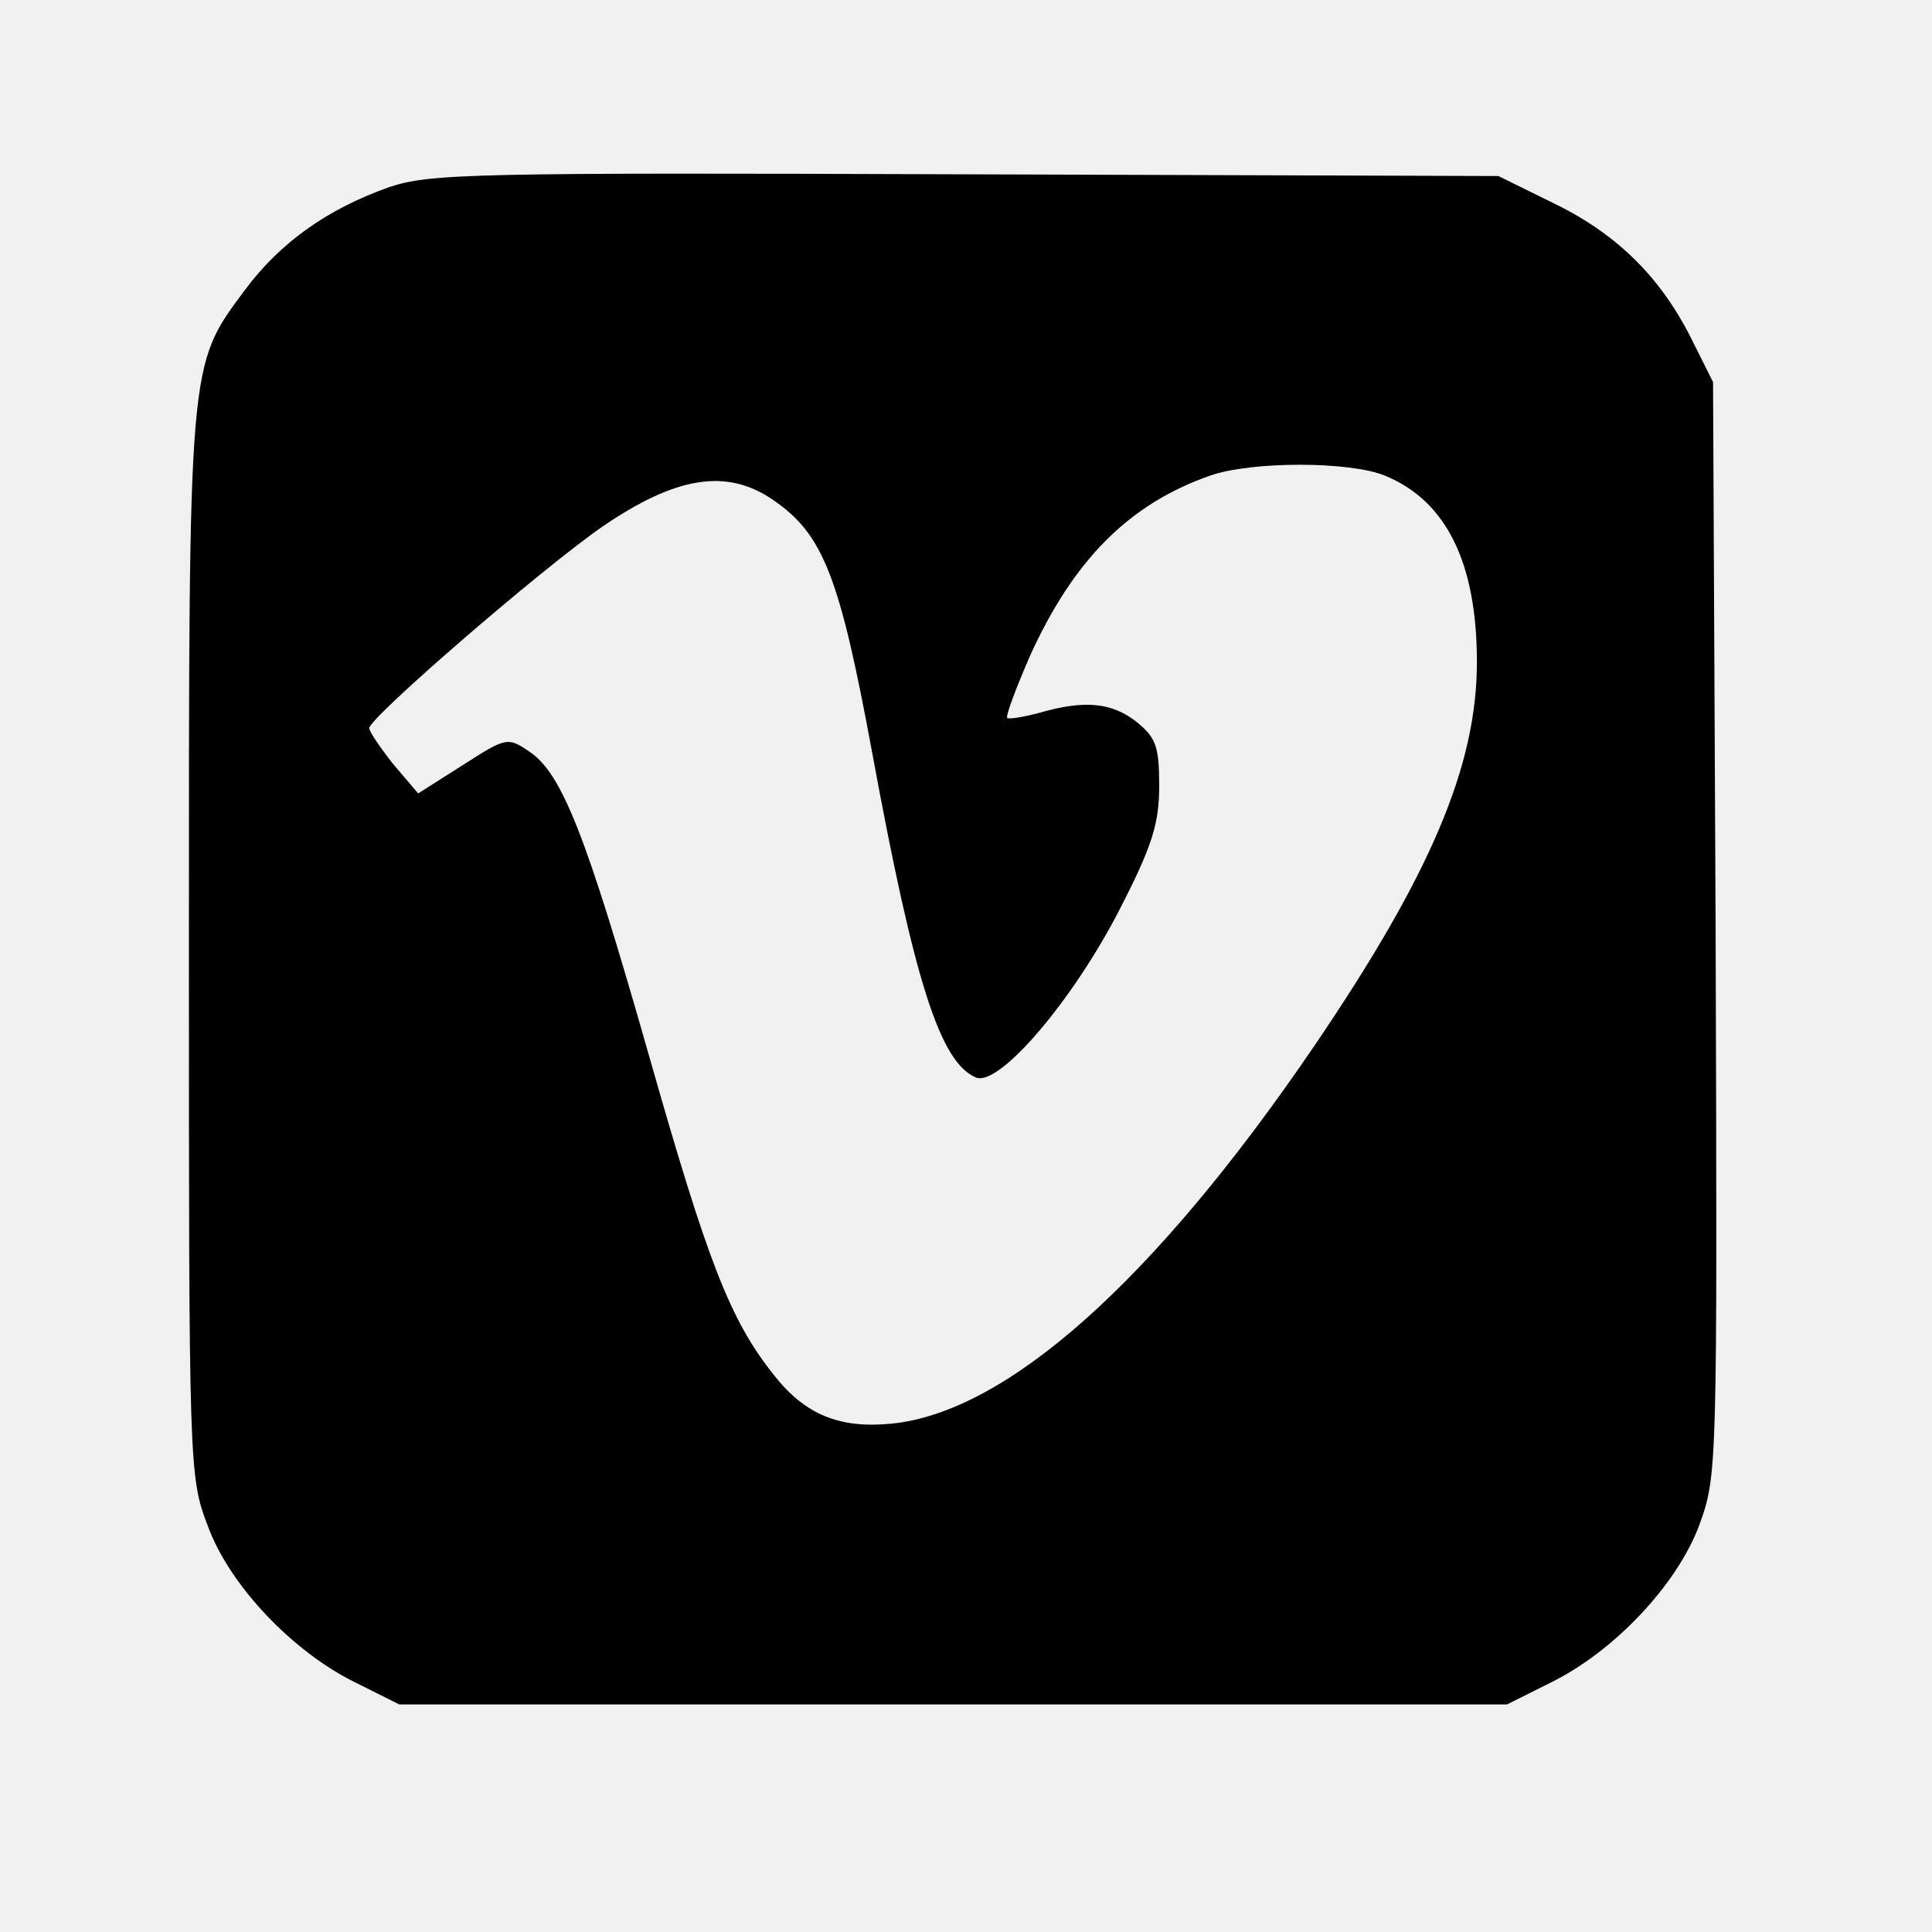
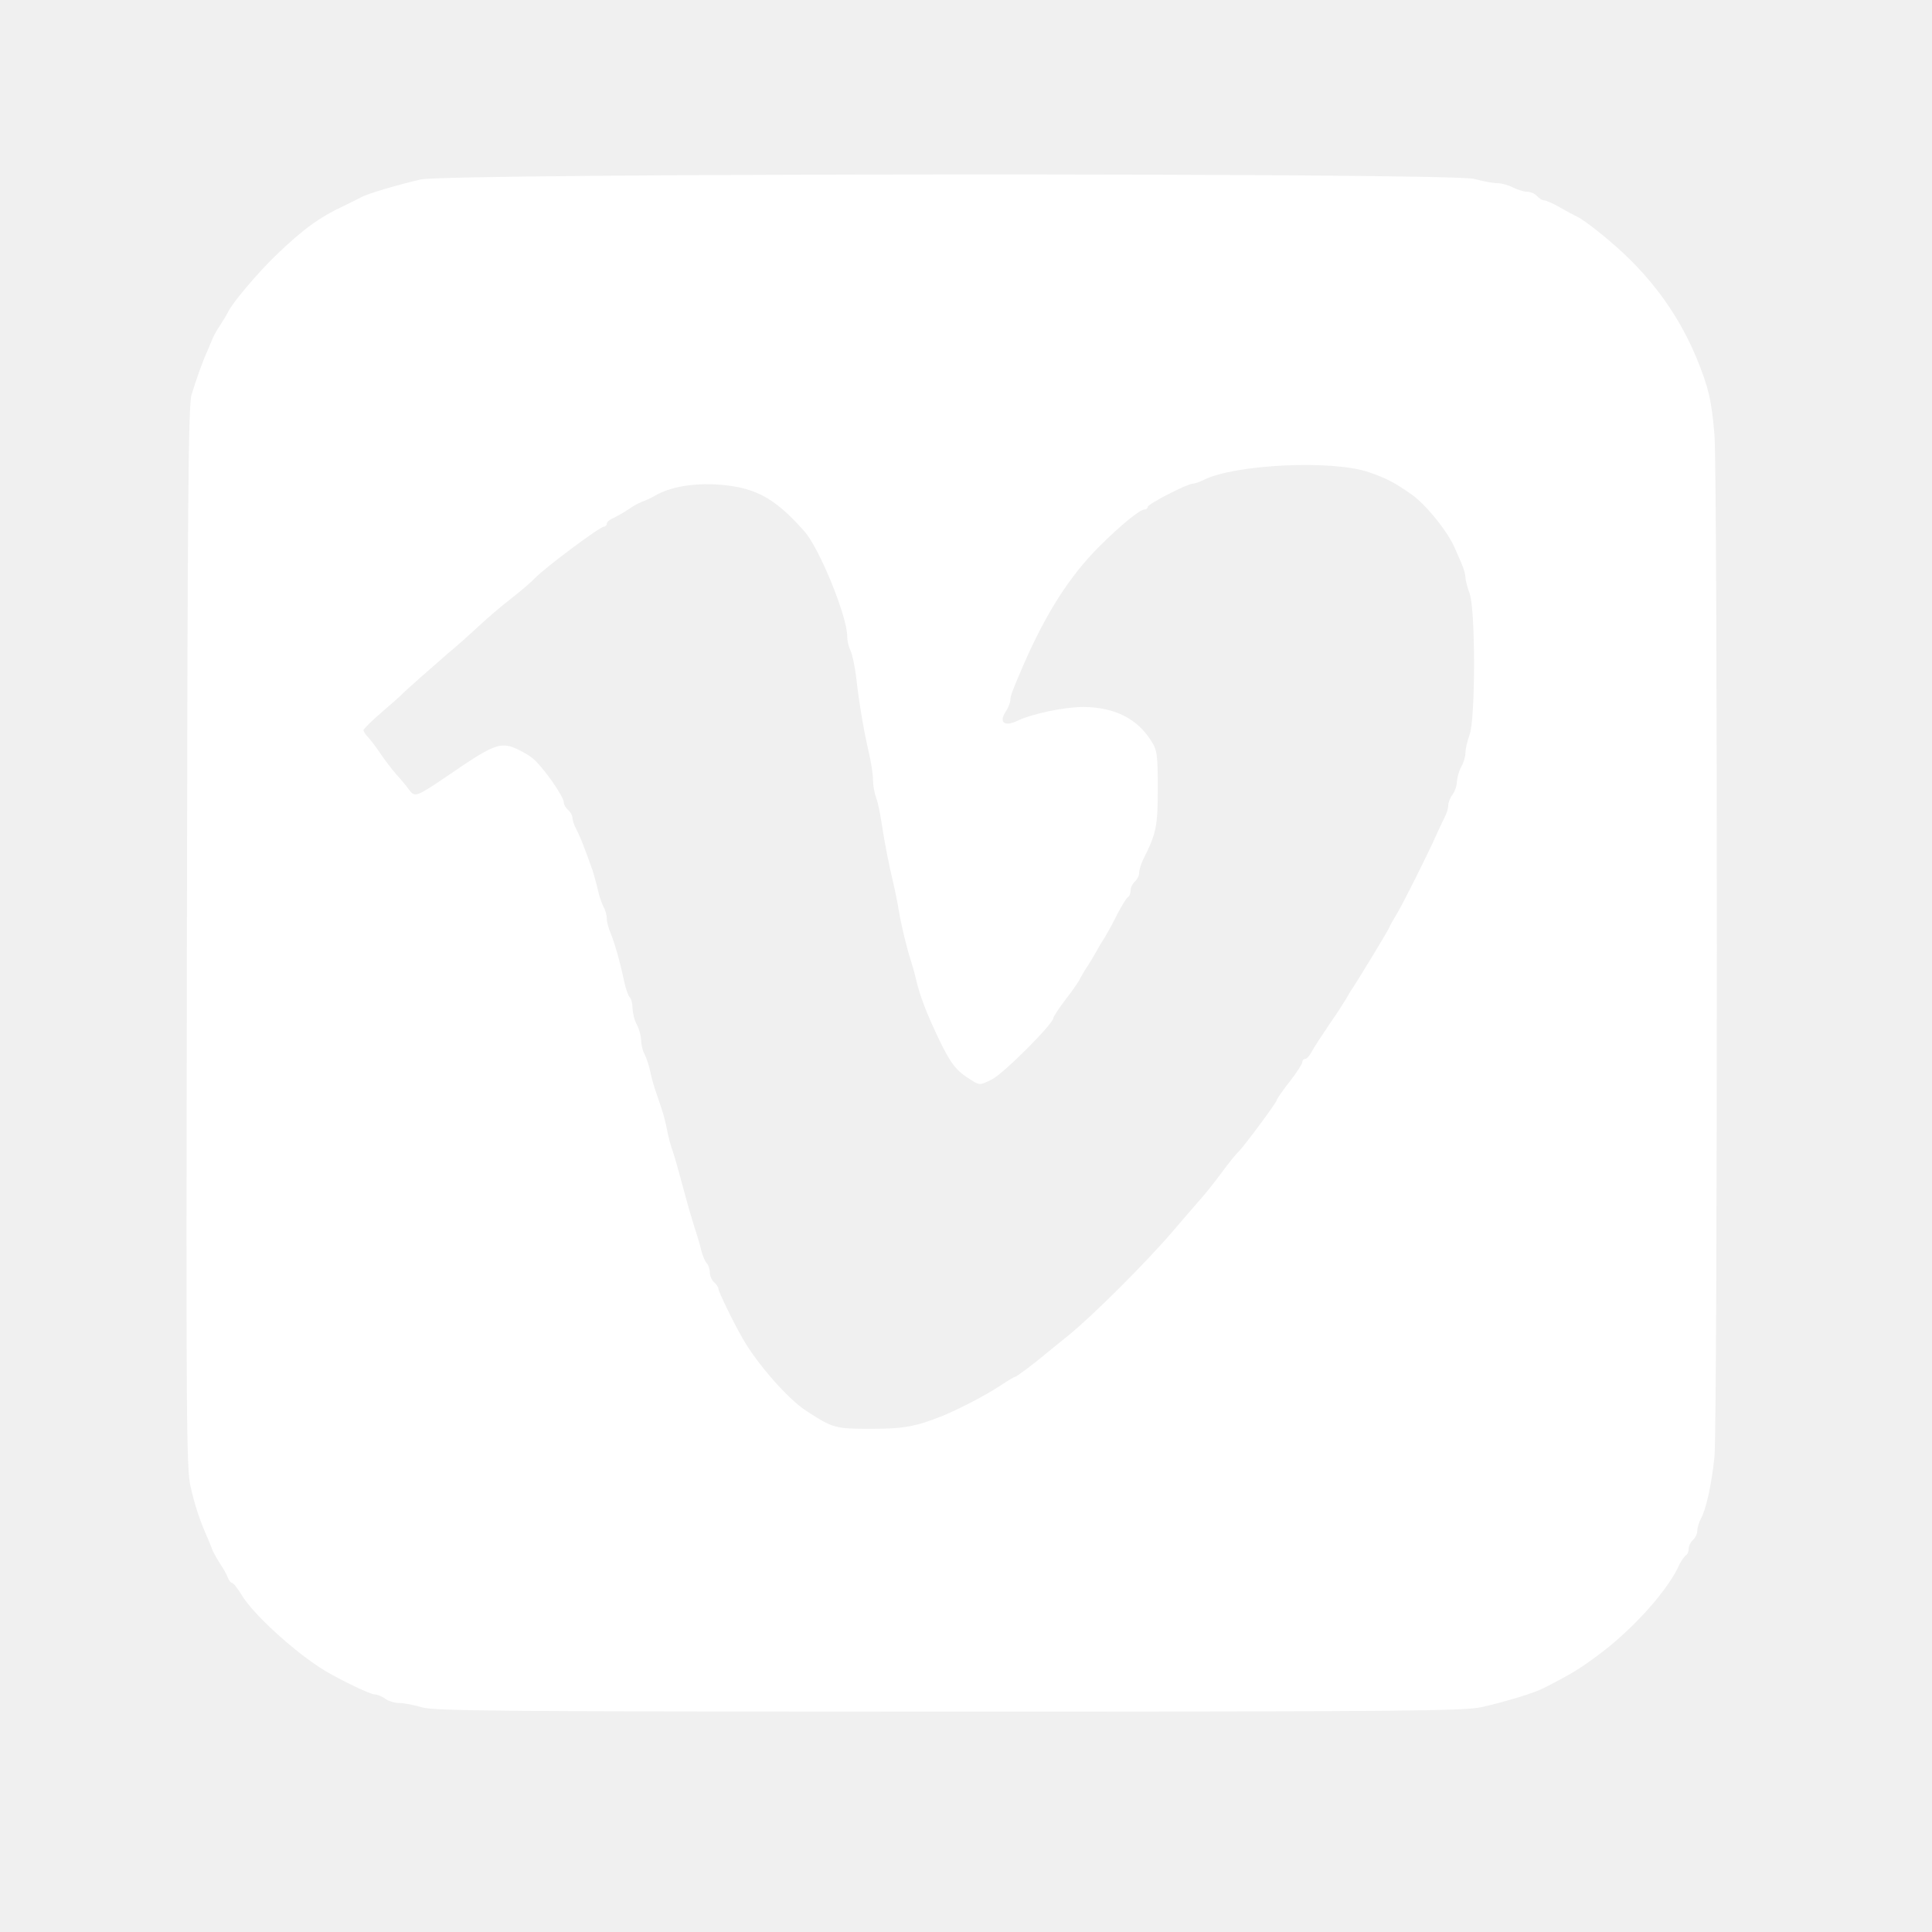
- <svg xmlns="http://www.w3.org/2000/svg" version="1.0" width="225pt" height="225pt" viewBox="0 0 225 225" preserveAspectRatio="xMidYMid meet">
-   <g transform="translate(0,225) scale(0.1,-0.1)" fill="#000000" stroke="none">
-     <path d="M453 2032 c-73 -26 -127 -65 -168 -120 -66 -89 -65 -79 -65 -763 0 -608 0 -619 22 -676 25 -69 99 -147 173 -183 l50 -25 645 0 645 0 50 25 c74 36 148 114 174 184 21 58 21 62 19 694 l-3 637 -23 46 c-36 74 -87 125 -160 161 l-67 33 -620 2 c-576 2 -624 1 -672 -15z m1160 -336 c71 -29 107 -101 107 -217 0 -121 -54 -248 -190 -448 -186 -273 -358 -426 -492 -439 -61 -6 -101 11 -137 57 -51 64 -77 132 -145 371 -74 260 -102 330 -140 355 -25 17 -27 16 -77 -16 l-52 -33 -29 34 c-15 19 -28 38 -28 42 0 12 201 186 272 235 85 58 144 68 198 31 59 -40 78 -90 116 -296 49 -266 79 -360 121 -377 27 -10 112 89 167 196 38 74 46 100 46 144 0 46 -4 56 -26 74 -29 23 -61 26 -113 11 -19 -5 -36 -8 -38 -6 -2 2 10 34 26 71 51 113 116 178 210 211 48 17 163 17 204 0z" />
+ <svg xmlns="http://www.w3.org/2000/svg" version="1.0" width="675pt" height="675pt" viewBox="0 0 675 675" preserveAspectRatio="xMidYMid meet">
+   <g transform="translate(0,675) scale(0.1,-0.1)" fill="#ffffff" stroke="none">
+     <path d="M1470 6123 c-78 -18 -184 -49 -208 -62 -9 -5 -37 -19 -62 -31 -84 -39 -144 -83 -238 -174 -62 -60 -152 -166 -165 -196 -4 -8 -16 -28 -27 -45 -11 -16 -23 -37 -26 -45 -3 -8 -12 -28 -19 -45 -19 -42 -40 -103 -56 -155 -11 -37 -14 -384 -16 -1895 -3 -1691 -2 -1856 13 -1920 16 -68 32 -118 60 -180 7 -16 15 -37 18 -45 4 -8 15 -28 26 -45 11 -16 23 -38 26 -47 4 -10 10 -18 14 -18 5 0 20 -19 34 -42 40 -68 190 -204 291 -265 57 -34 159 -83 174 -83 9 0 26 -7 37 -15 10 -8 33 -15 49 -15 17 0 52 -7 79 -15 43 -13 283 -15 1843 -15 1593 0 1801 2 1861 16 84 19 185 50 215 66 104 53 132 71 206 127 118 91 233 222 270 308 6 11 15 24 20 28 6 3 11 14 11 24 0 10 7 24 15 31 8 7 15 21 15 32 0 11 6 29 12 41 19 33 38 122 48 217 11 112 11 3435 0 3570 -10 120 -20 165 -63 270 -53 127 -129 241 -233 344 -54 54 -155 136 -184 149 -8 4 -35 18 -59 32 -24 14 -50 25 -56 25 -7 0 -18 7 -25 15 -7 8 -22 15 -34 15 -11 0 -34 7 -50 15 -15 8 -40 15 -55 15 -14 0 -51 7 -81 15 -83 22 -3582 20 -3680 -2z m3313 -1023 c63 -22 88 -35 148 -77 52 -36 131 -135 154 -193 4 -8 13 -30 21 -48 8 -18 14 -40 14 -50 0 -9 7 -35 15 -57 20 -57 20 -433 0 -490 -8 -22 -15 -51 -15 -65 0 -14 -7 -36 -15 -50 -8 -14 -14 -37 -15 -51 0 -14 -7 -34 -15 -45 -8 -10 -15 -27 -15 -37 0 -11 -6 -31 -14 -45 -7 -15 -21 -43 -29 -62 -30 -67 -119 -245 -138 -275 -10 -16 -22 -37 -25 -45 -7 -16 -96 -162 -126 -209 -10 -14 -21 -33 -25 -41 -5 -8 -30 -48 -58 -88 -27 -40 -56 -84 -63 -98 -7 -13 -17 -24 -23 -24 -5 0 -9 -5 -9 -11 0 -6 -20 -37 -45 -69 -25 -32 -45 -61 -45 -65 0 -7 -118 -166 -134 -180 -6 -5 -34 -39 -60 -75 -27 -36 -59 -76 -72 -90 -12 -14 -55 -63 -95 -110 -89 -105 -282 -298 -369 -368 -36 -29 -72 -58 -80 -65 -33 -28 -98 -77 -103 -77 -3 0 -28 -15 -55 -33 -49 -32 -137 -78 -197 -103 -94 -38 -138 -46 -252 -46 -125 0 -133 2 -228 64 -63 41 -173 167 -221 253 -34 59 -84 163 -84 172 0 6 -7 16 -15 23 -8 7 -15 22 -15 34 0 12 -5 27 -11 33 -6 6 -14 26 -19 44 -4 19 -13 48 -18 64 -6 17 -17 55 -26 85 -39 143 -48 177 -58 205 -6 17 -14 48 -18 70 -4 22 -13 55 -19 73 -6 17 -16 47 -22 65 -6 17 -14 48 -18 67 -4 19 -13 45 -19 57 -7 12 -12 34 -12 50 -1 15 -7 39 -15 53 -8 14 -14 39 -15 56 0 16 -4 34 -10 40 -5 5 -14 30 -19 54 -16 75 -33 133 -47 168 -8 18 -14 42 -14 53 0 11 -5 30 -12 42 -6 12 -15 38 -19 57 -4 19 -13 51 -19 70 -30 84 -43 117 -56 142 -8 14 -14 33 -14 41 0 8 -7 20 -15 27 -8 7 -15 18 -15 26 0 22 -78 132 -112 157 -18 14 -49 30 -68 37 -46 15 -76 3 -218 -95 -118 -80 -122 -82 -143 -54 -9 13 -29 37 -44 53 -14 16 -38 47 -53 69 -15 23 -35 49 -44 59 -10 10 -18 22 -18 27 0 4 28 32 63 62 34 29 64 56 67 59 7 9 106 96 166 148 28 23 75 65 105 93 30 28 81 72 114 97 33 26 71 58 85 73 33 35 226 179 240 179 5 0 10 5 10 10 0 6 10 15 23 20 12 6 36 19 52 30 28 19 35 22 68 35 6 3 19 9 27 14 48 28 123 42 202 39 141 -7 211 -43 318 -164 53 -59 150 -298 150 -367 0 -16 5 -37 11 -49 6 -11 15 -52 20 -92 11 -97 27 -189 44 -263 8 -34 15 -77 15 -96 0 -20 5 -48 11 -64 6 -15 14 -55 19 -88 10 -67 26 -148 42 -215 6 -25 14 -65 18 -90 9 -53 28 -133 42 -175 5 -16 14 -46 18 -65 13 -57 37 -120 80 -210 42 -87 60 -111 114 -144 28 -18 30 -18 72 3 40 20 214 194 214 214 0 4 19 34 43 65 24 31 47 64 50 72 4 8 16 29 27 45 11 17 24 39 30 50 6 11 19 34 30 50 10 17 30 53 44 82 15 28 31 55 36 58 6 3 10 14 10 24 0 10 7 24 15 31 8 7 15 21 15 30 0 10 6 31 14 47 46 91 51 116 51 248 0 116 -2 134 -22 165 -49 79 -128 119 -238 120 -66 0 -181 -24 -232 -49 -44 -21 -64 -4 -39 33 9 14 16 32 16 40 0 14 6 31 45 121 78 180 161 311 265 415 73 73 142 130 159 130 6 0 11 4 11 9 0 10 138 81 157 81 6 0 24 6 40 14 109 54 451 70 576 26z" />
  </g>
</svg>
